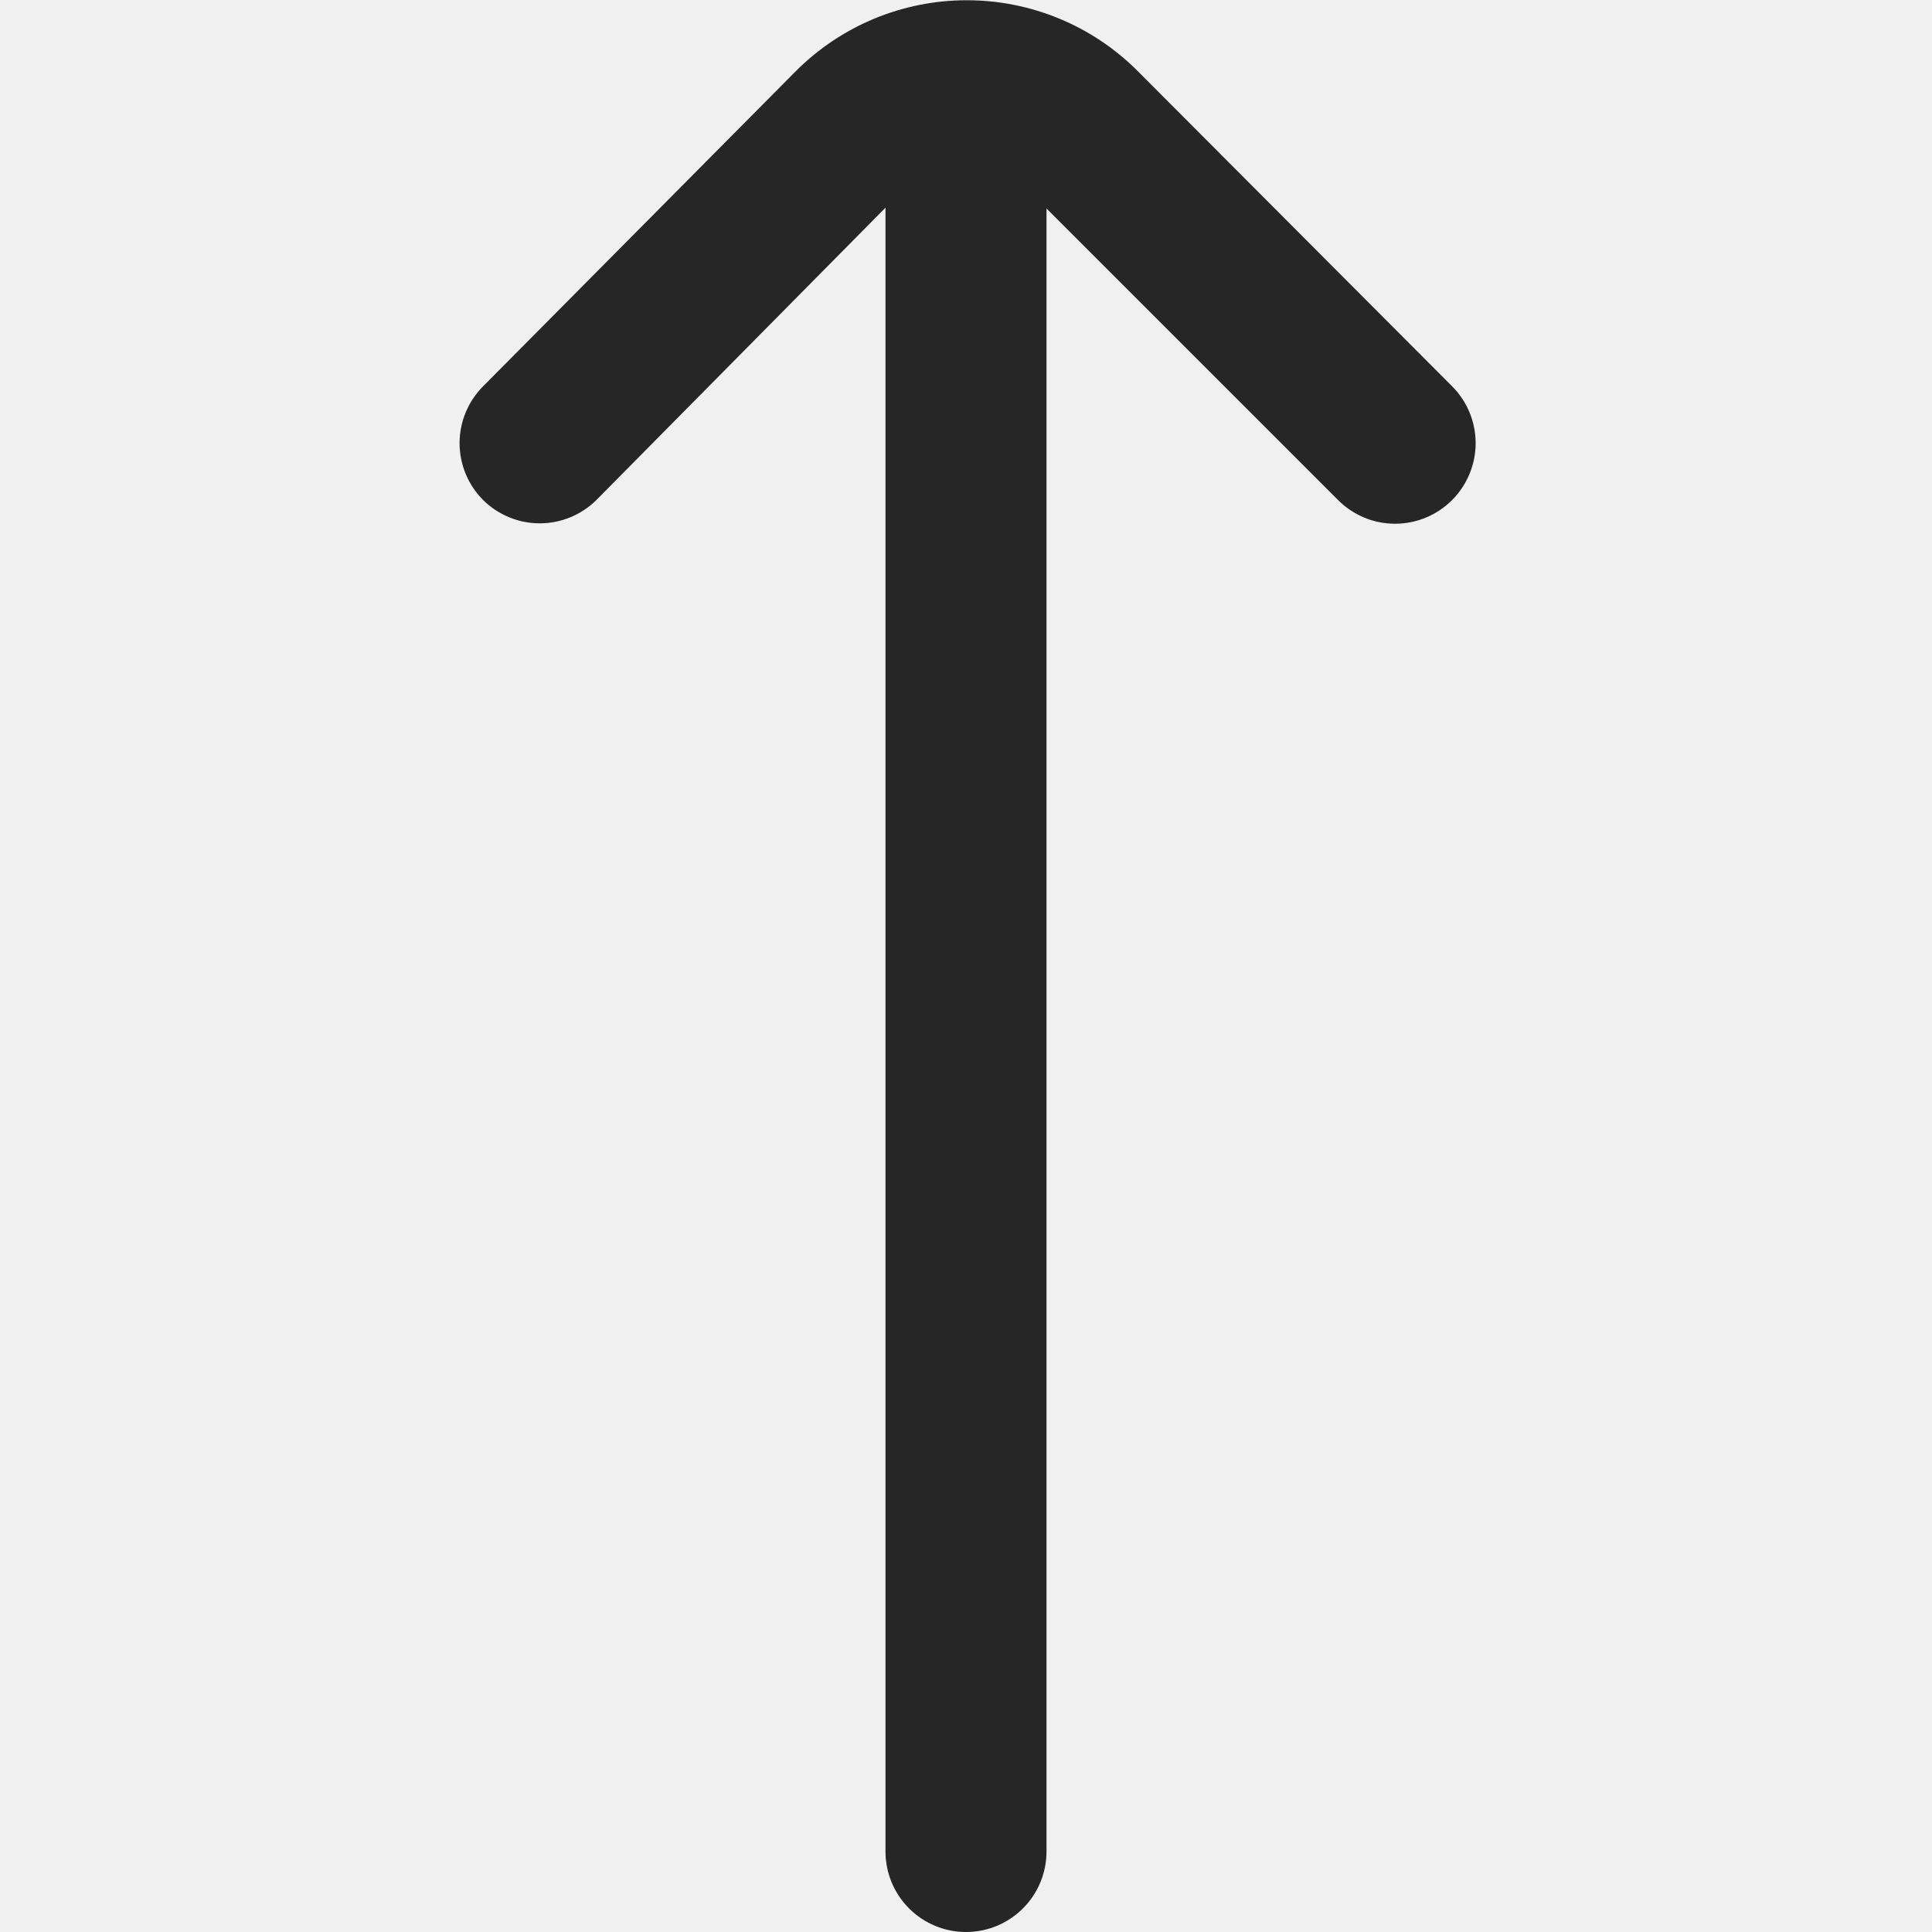
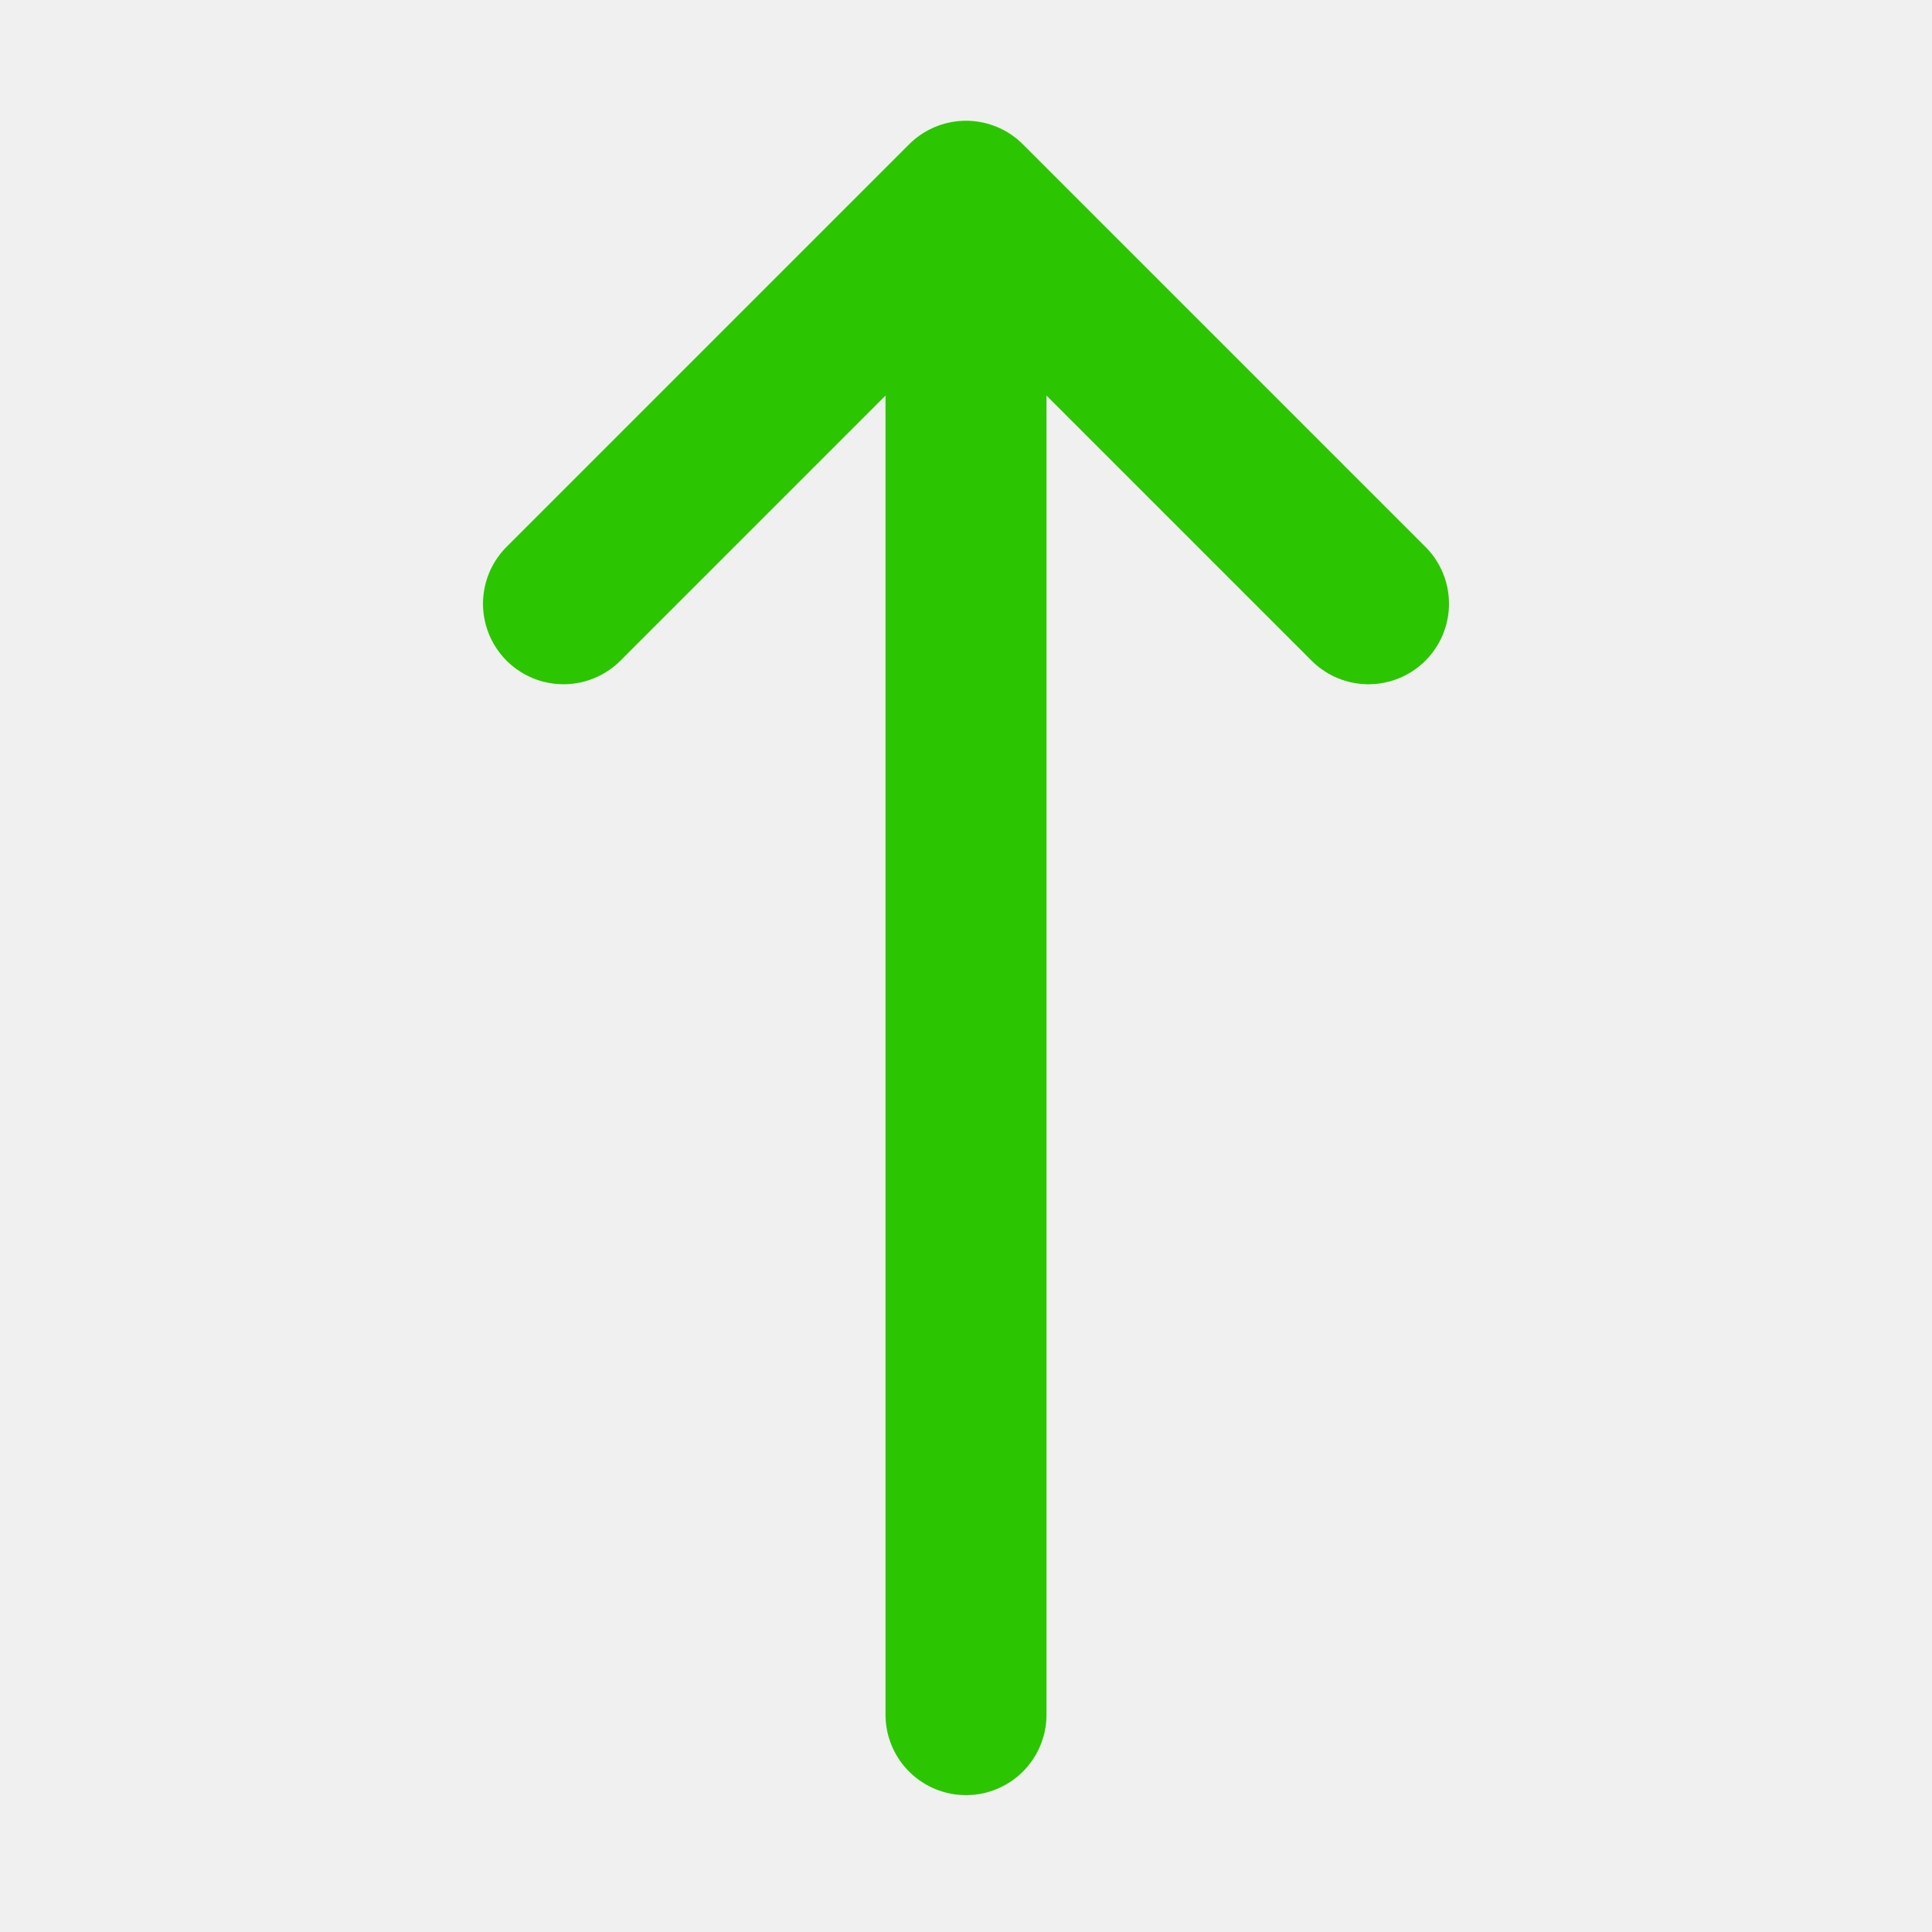
- <svg xmlns="http://www.w3.org/2000/svg" width="24" height="24" viewBox="0 0 24 24" fill="none">
-   <g clip-path="url(#clip0_1_1565)">
-     <path d="M6 6.21C6.187 6.396 6.441 6.501 6.705 6.501C6.969 6.501 7.223 6.396 7.41 6.21L11 2.58V23C11 23.265 11.105 23.52 11.293 23.707C11.48 23.895 11.735 24 12 24C12.265 24 12.52 23.895 12.707 23.707C12.895 23.52 13 23.265 13 23V2.59L16.62 6.21C16.713 6.304 16.824 6.378 16.945 6.429C17.067 6.48 17.198 6.506 17.33 6.506C17.462 6.506 17.593 6.48 17.715 6.429C17.837 6.378 17.947 6.304 18.04 6.21C18.226 6.023 18.331 5.769 18.331 5.505C18.331 5.241 18.226 4.987 18.04 4.8L14.13 0.88C13.568 0.318 12.805 0.003 12.01 0.003C11.215 0.003 10.453 0.318 9.89 0.88L6 4.8C5.814 4.987 5.709 5.241 5.709 5.505C5.709 5.769 5.814 6.023 6 6.21Z" fill="#262626" />
+ <svg xmlns="http://www.w3.org/2000/svg" viewBox="0 0 24 24" fill="#000000">
+   <g id="SVGRepo_bgCarrier" stroke-width="0" />
+   <g id="SVGRepo_tracerCarrier" stroke-linecap="round" stroke-linejoin="round" />
+   <g id="SVGRepo_iconCarrier">
+     <g id="Complete">
+       <g id="arrow-up">
+         <g>
+           <polyline data-name="Right" fill="none" id="Right-2" points="7 7.5 12 2.5 17 7.5" stroke="#2cc502" stroke-linecap="round" stroke-linejoin="round" stroke-width="2" />
+           <line fill="none" stroke="#2cc502" stroke-linecap="round" stroke-linejoin="round" stroke-width="2" x1="12" x2="12" y1="21.3" y2="4.8" />
+         </g>
+       </g>
+     </g>
  </g>
-   <defs>
-     <clipPath id="clip0_1_1565">
-       <rect width="24" height="24" fill="white" />
-     </clipPath>
-   </defs>
</svg>
